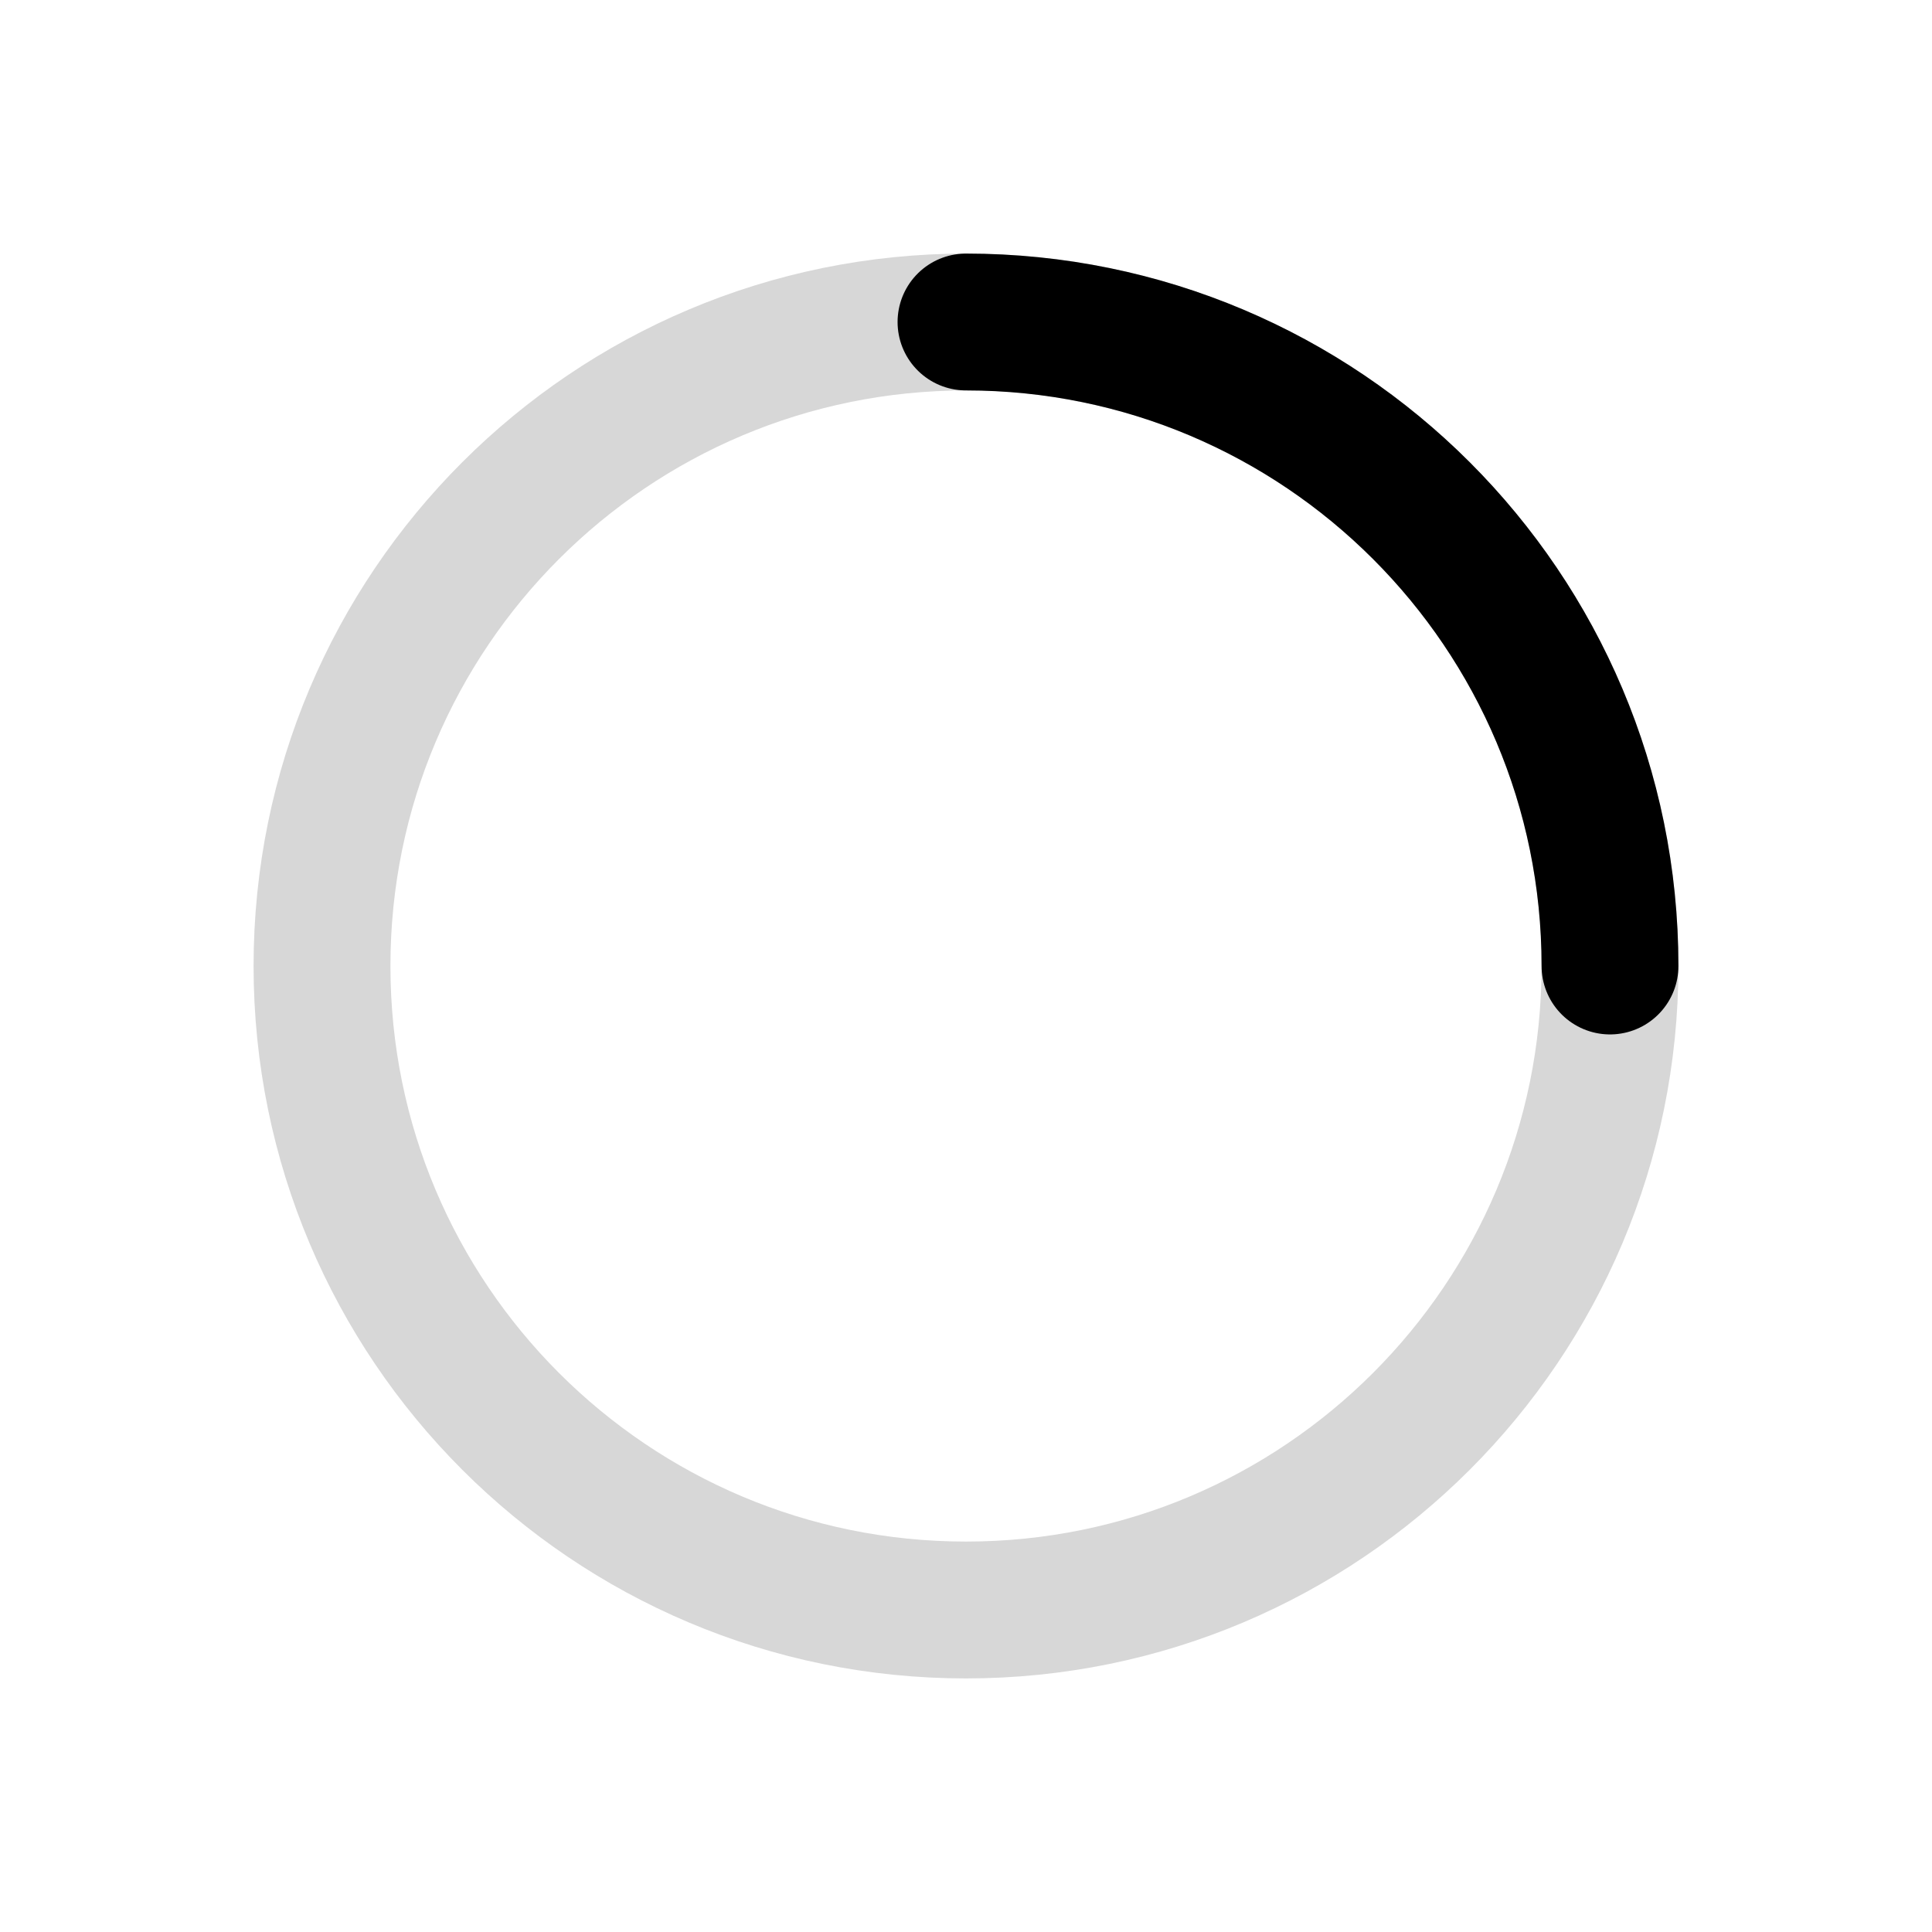
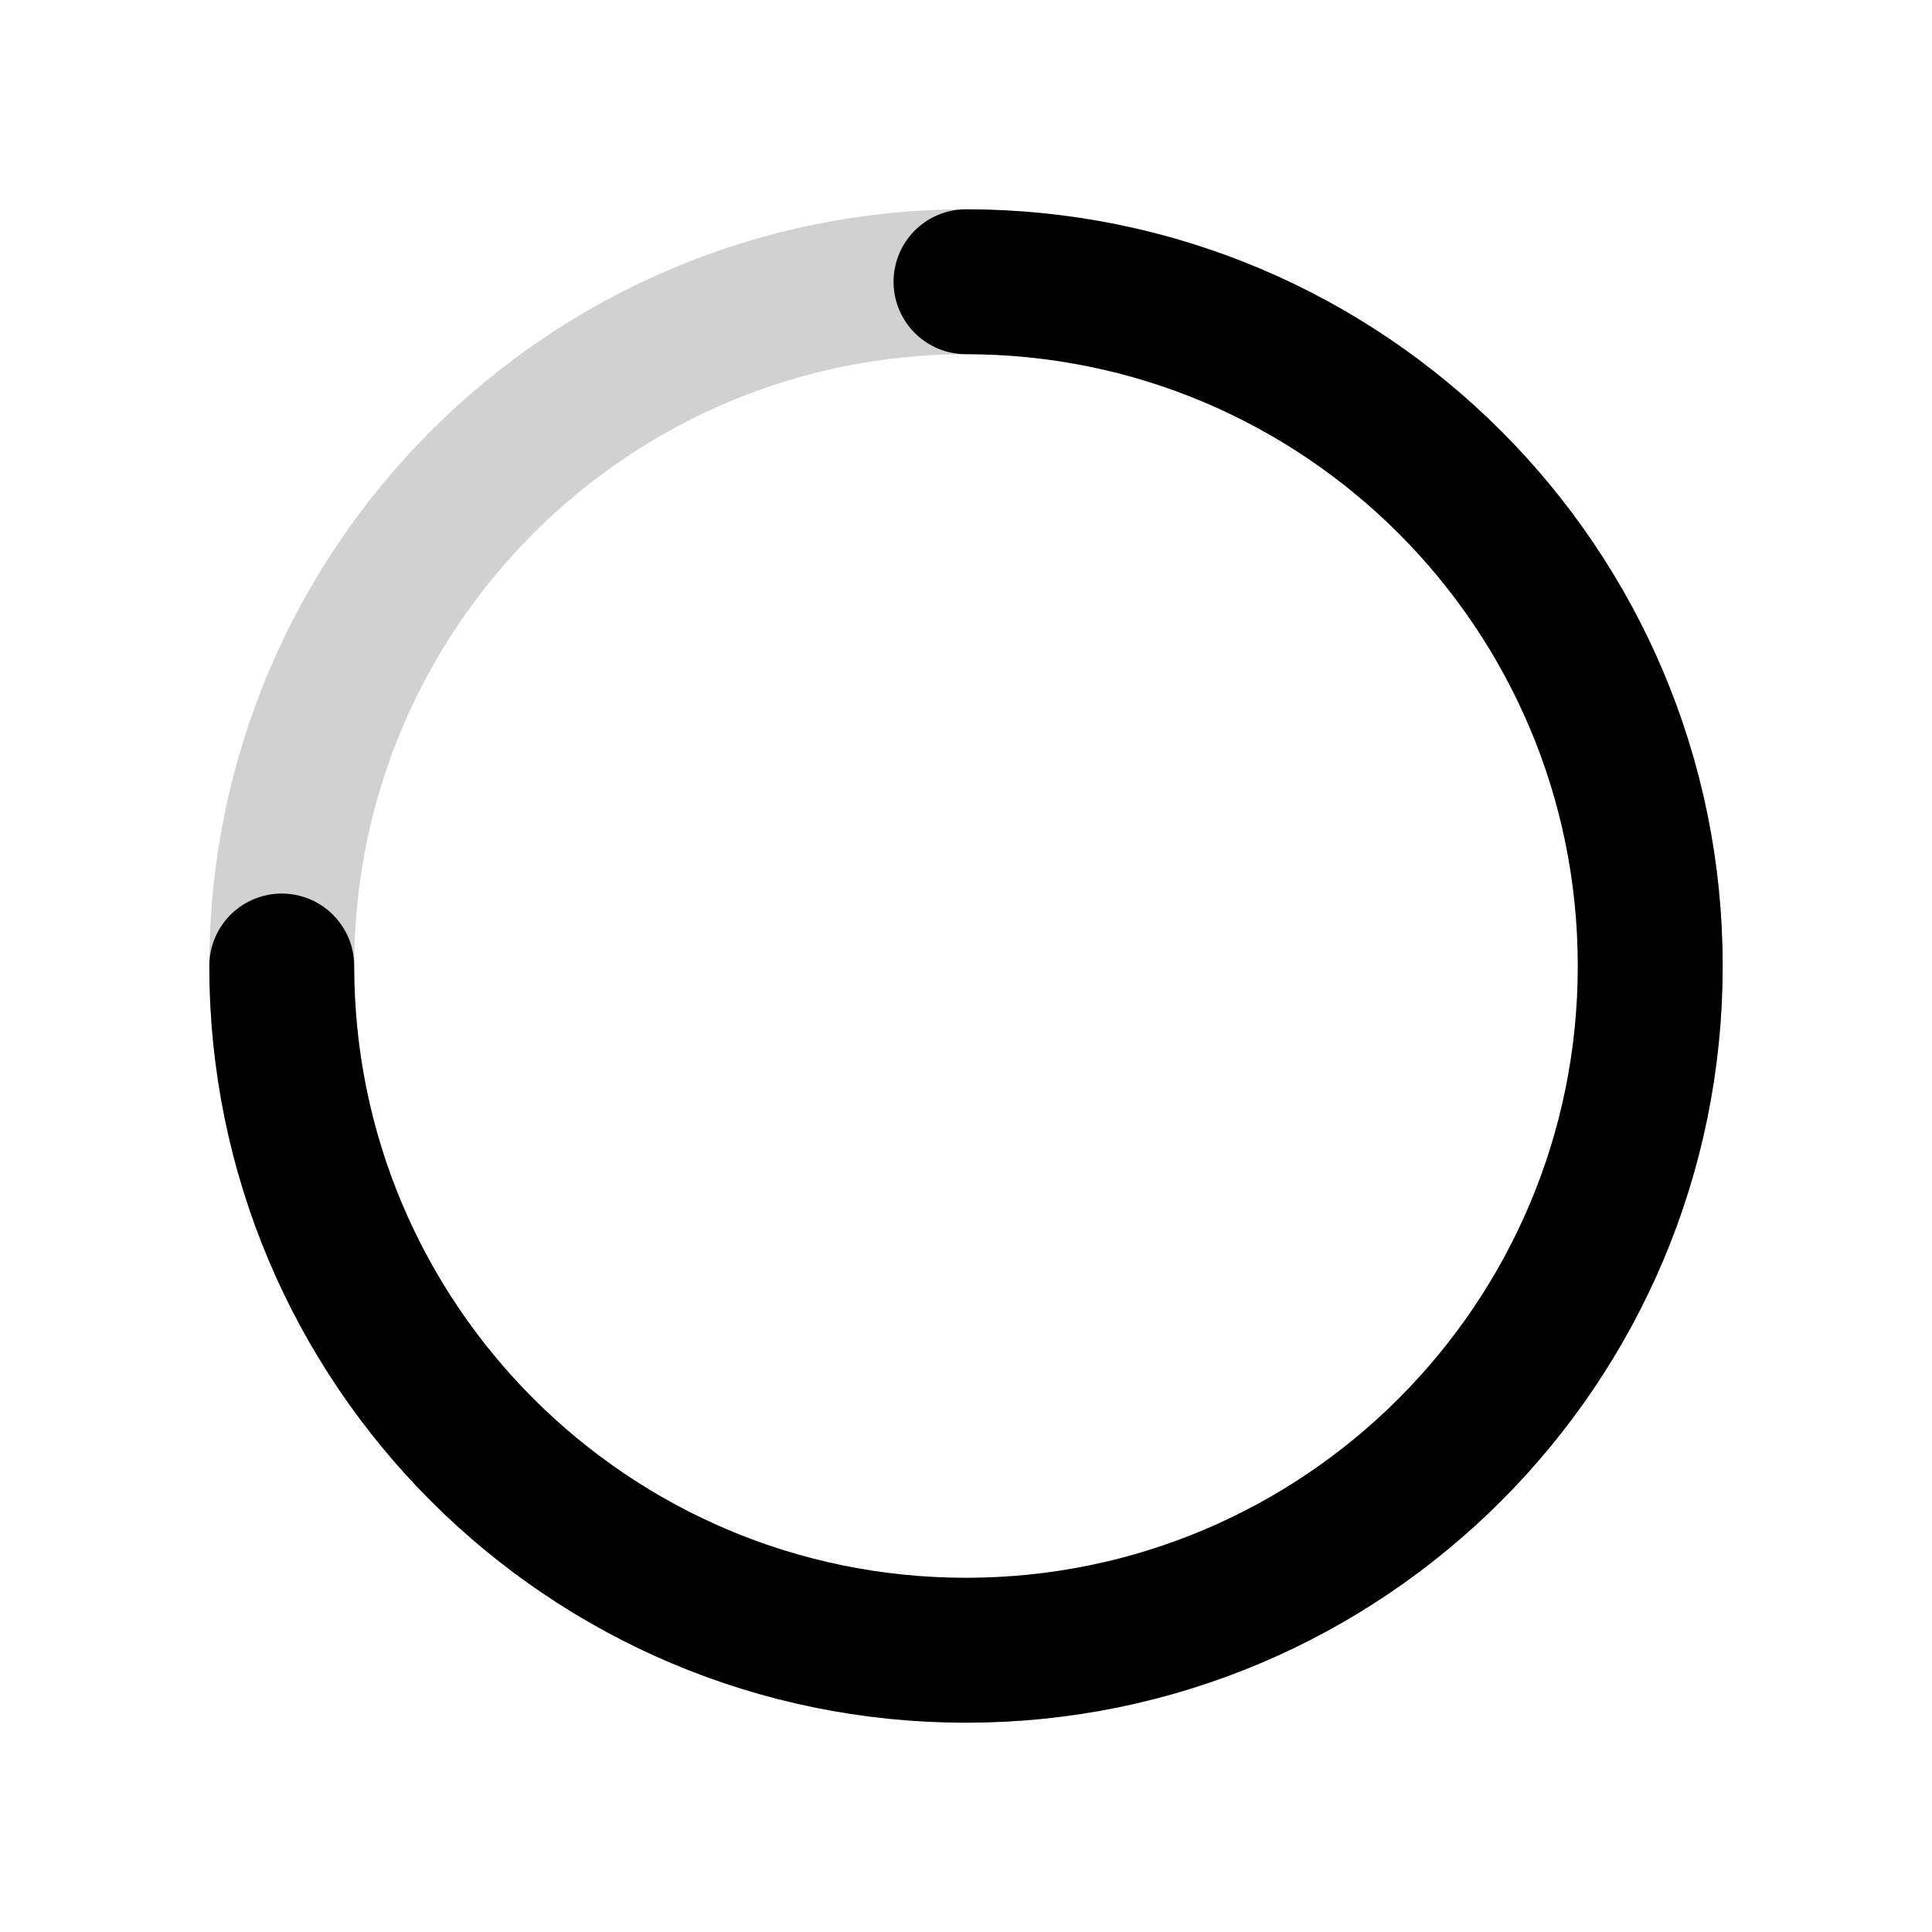
<svg xmlns="http://www.w3.org/2000/svg" width="24" height="24" viewBox="0 0 24 24" fill="none">
-   <circle cx="12" cy="12" r="8" stroke="currentColor" stroke-width="1.7" opacity=".16" />
-   <path d="M12 4a8 8 0 0 1 8 8" stroke="currentColor" stroke-width="1.7" stroke-linecap="round" />
+   <circle cx="12" cy="12" r="8.5" stroke="currentColor" stroke-width="1.8" opacity=".18" />
+   <path d="M12 3.5a8.5 8.5 0 1 1-8.5 8.5" stroke="currentColor" stroke-width="1.8" stroke-linecap="round" />
</svg>
